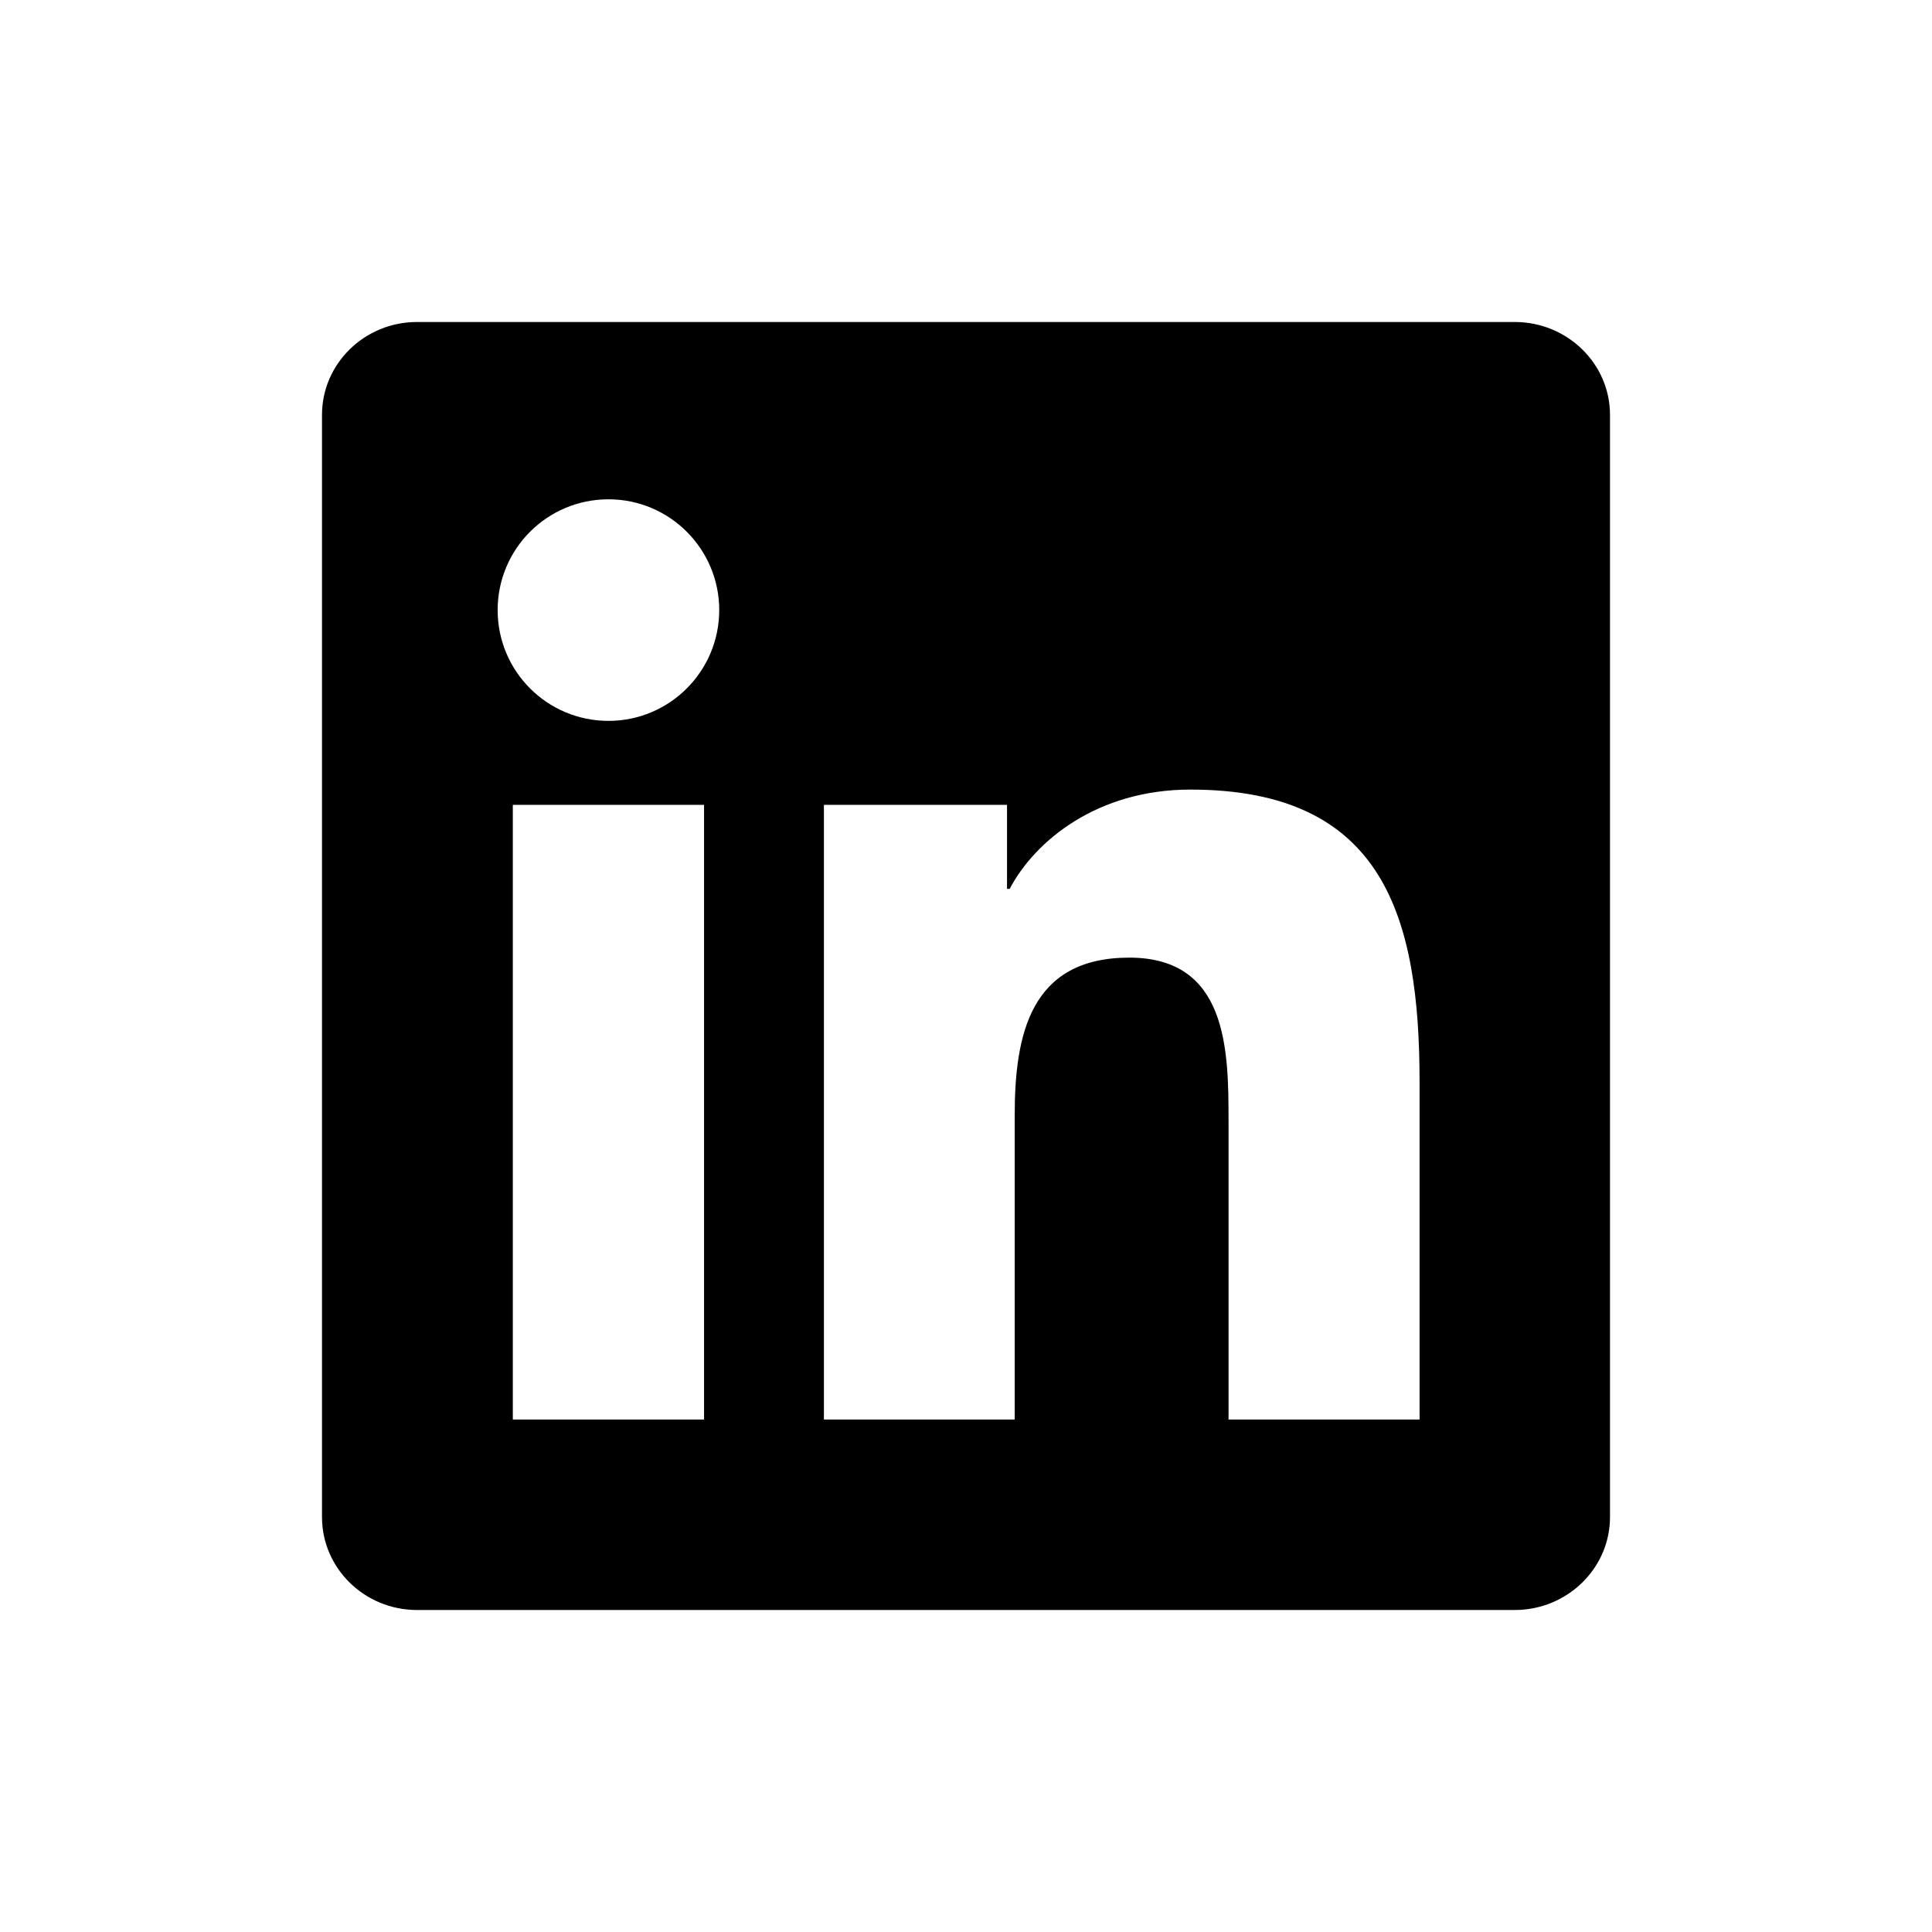
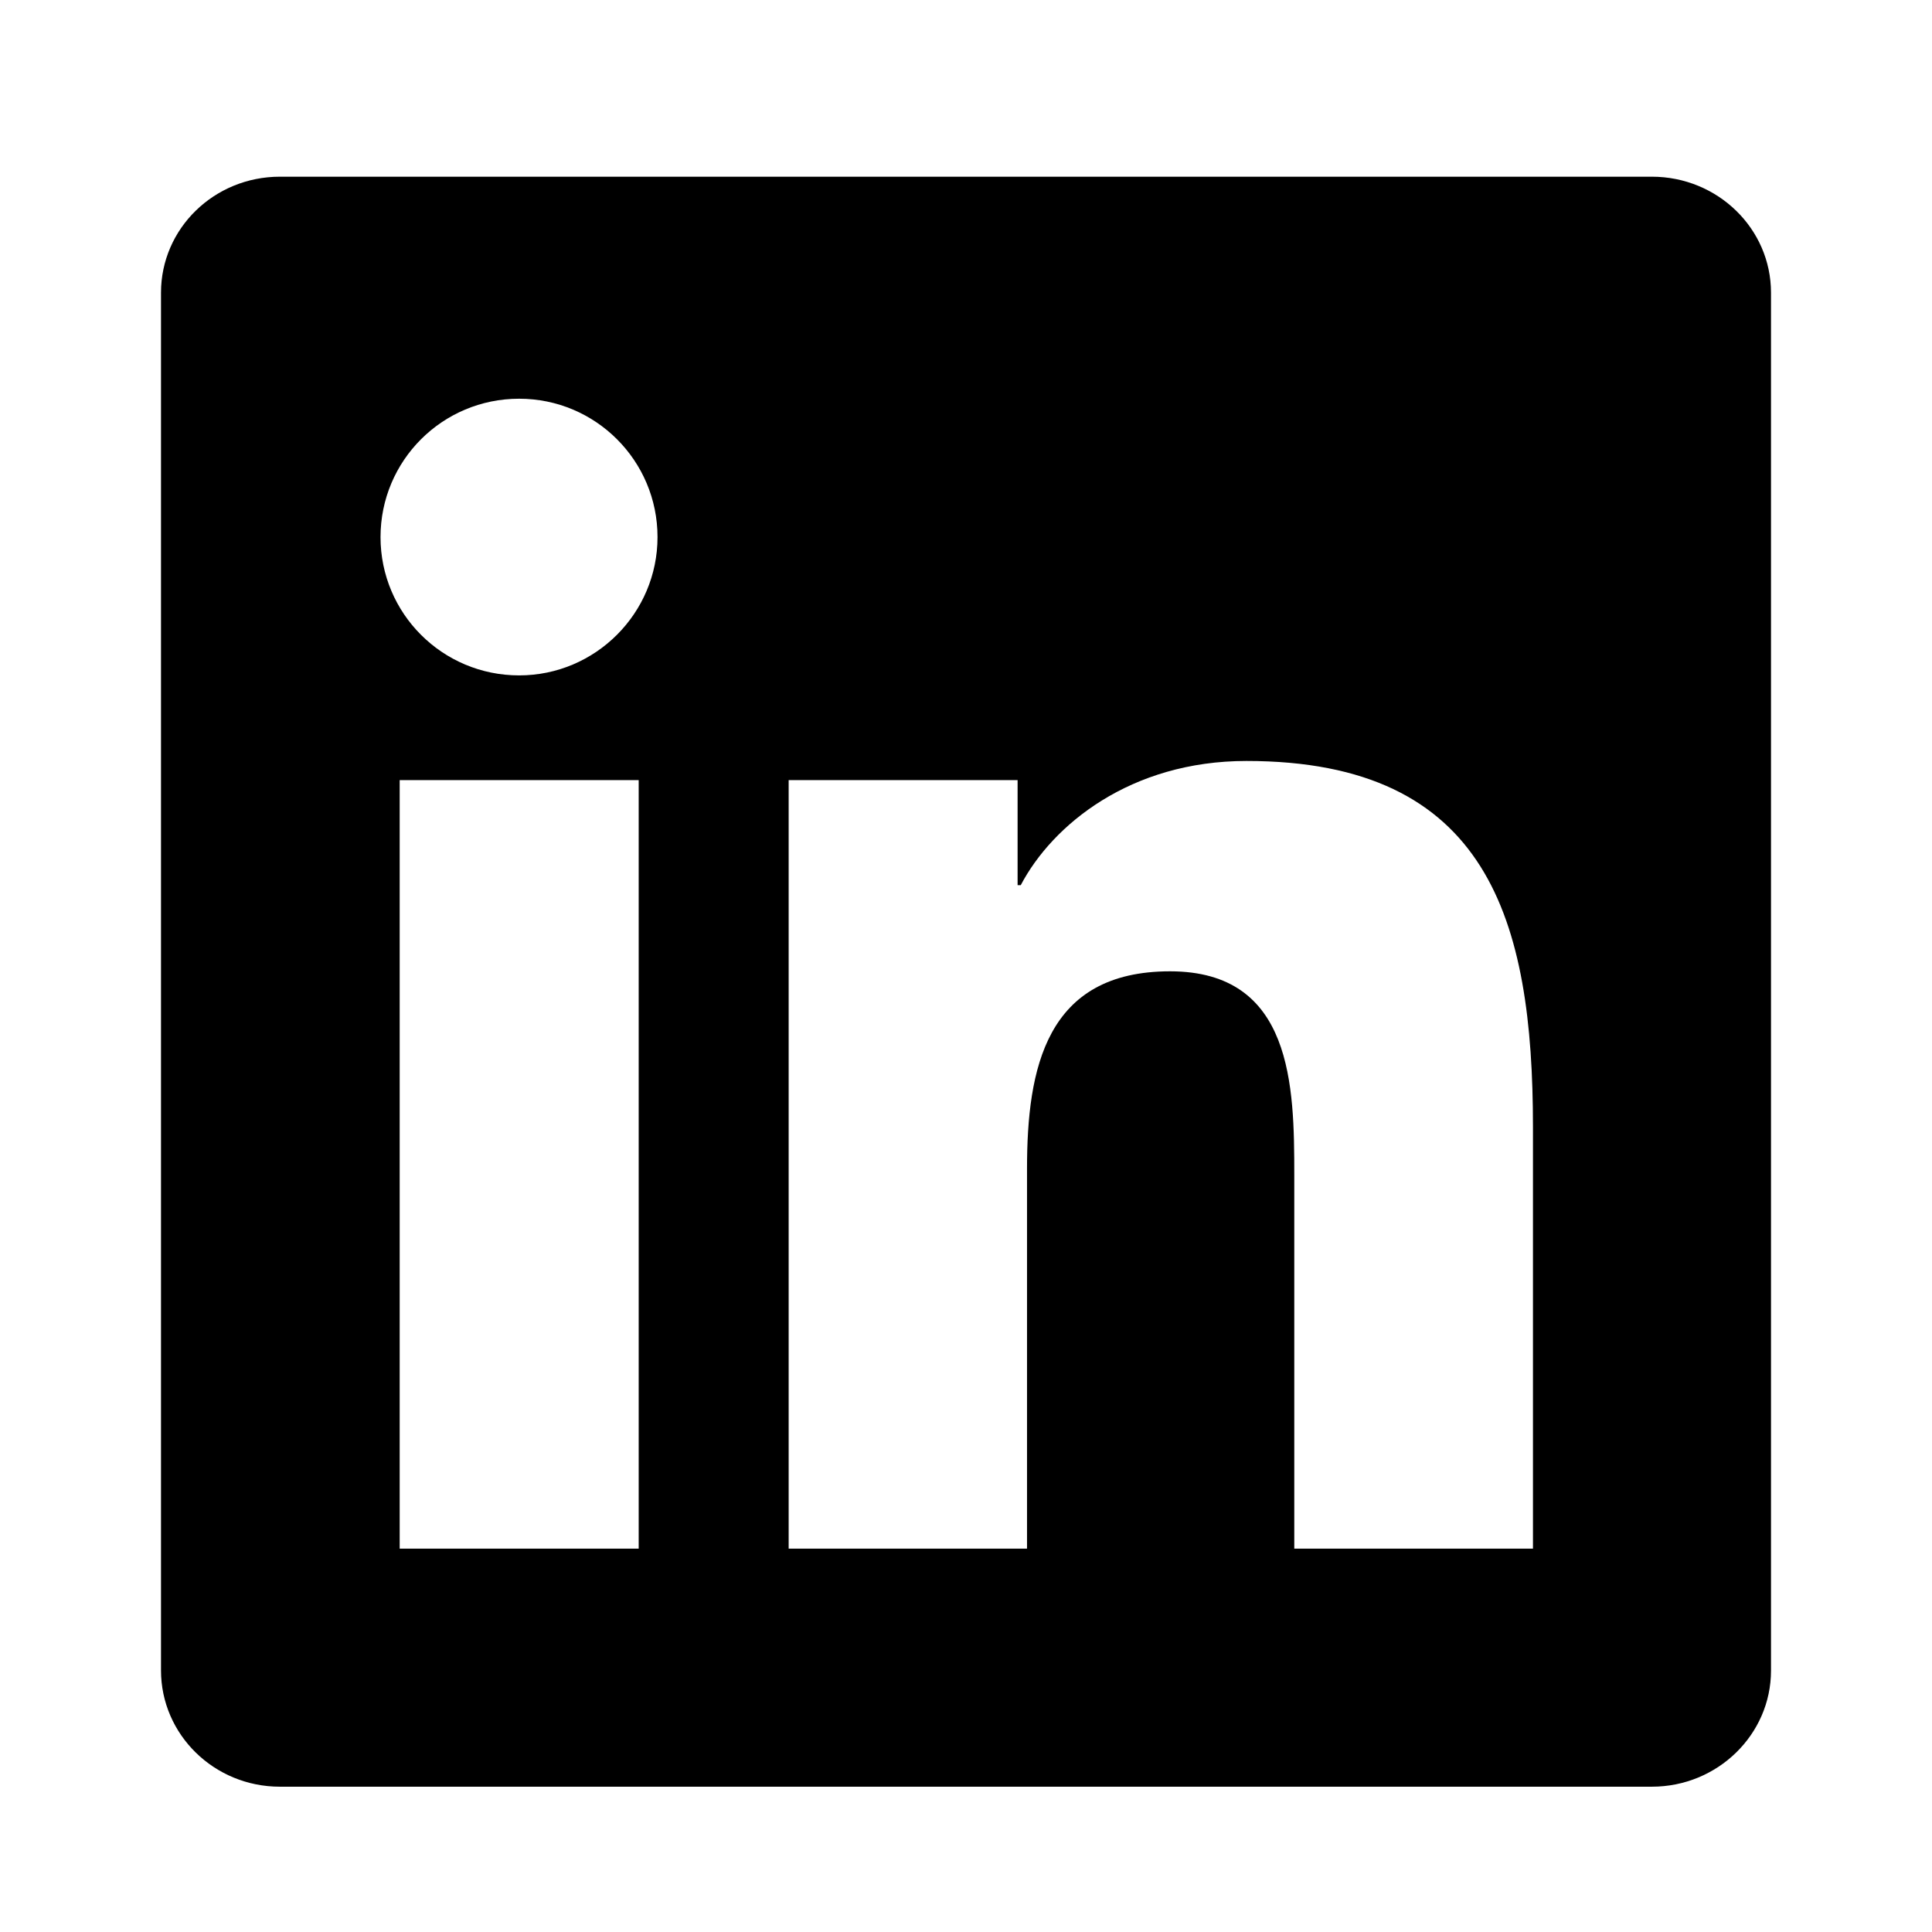
- <svg xmlns="http://www.w3.org/2000/svg" width="48px" height="48px" viewBox="0 0 48 48" version="1.1">
-   <g id="linkedin" stroke="none" stroke-width="1" fill="none" fill-rule="evenodd">
-     <path d="M37.633,8 L10.36,8 C9.058,8 8,9.033 8,10.308 L8,37.692 C8,38.965 9.058,40 10.36,40 L37.633,40 C38.937,40 40,38.965 40,37.691 L40,10.308 C40,9.033 38.938,8 37.633,8 Z M17.492,35.268 L12.741,35.268 L12.741,19.996 L17.492,19.996 L17.492,35.268 Z M15.118,17.91 C13.593,17.91 12.364,16.677 12.364,15.157 C12.364,13.638 13.593,12.405 15.118,12.405 C16.636,12.405 17.869,13.638 17.869,15.157 C17.869,16.677 16.636,17.91 15.118,17.91 Z M35.269,35.268 L30.523,35.268 L30.523,27.842 C30.523,26.071 30.492,23.792 28.057,23.792 C25.587,23.792 25.21,25.723 25.21,27.715 L25.21,35.268 L20.47,35.268 L20.47,19.996 L25.019,19.996 L25.019,22.084 L25.085,22.084 C25.718,20.883 27.266,19.617 29.575,19.617 C34.381,19.617 35.269,22.78 35.269,26.893 L35.269,35.268 Z" id="Shape" fill="#000000" fill-rule="nonzero" />
-   </g>
+ <svg xmlns="http://www.w3.org/2000/svg" width="24" height="24" viewBox="0 0 24 24">
+   <path d="M20.52 2.195H3.477C2.66 2.195 2 2.839 2 3.636V20.75C2 21.547 2.66 22.195 3.477 22.195H20.52C21.336 22.195 22 21.547 22 20.753V3.636C22 2.839 21.336 2.195 20.52 2.195ZM7.934 19.238H4.965V9.691H7.934V19.238ZM6.449 8.39C5.496 8.39 4.727 7.621 4.727 6.672C4.727 5.722 5.496 4.953 6.449 4.953C7.398 4.953 8.168 5.722 8.168 6.672C8.168 7.617 7.398 8.39 6.449 8.39ZM19.043 19.238H16.078V14.597C16.078 13.492 16.059 12.066 14.535 12.066C12.992 12.066 12.758 13.273 12.758 14.519V19.238H9.797V9.691H12.641V10.996H12.68C13.074 10.246 14.043 9.453 15.484 9.453C18.488 9.453 19.043 11.429 19.043 14V19.238Z" />
</svg>
